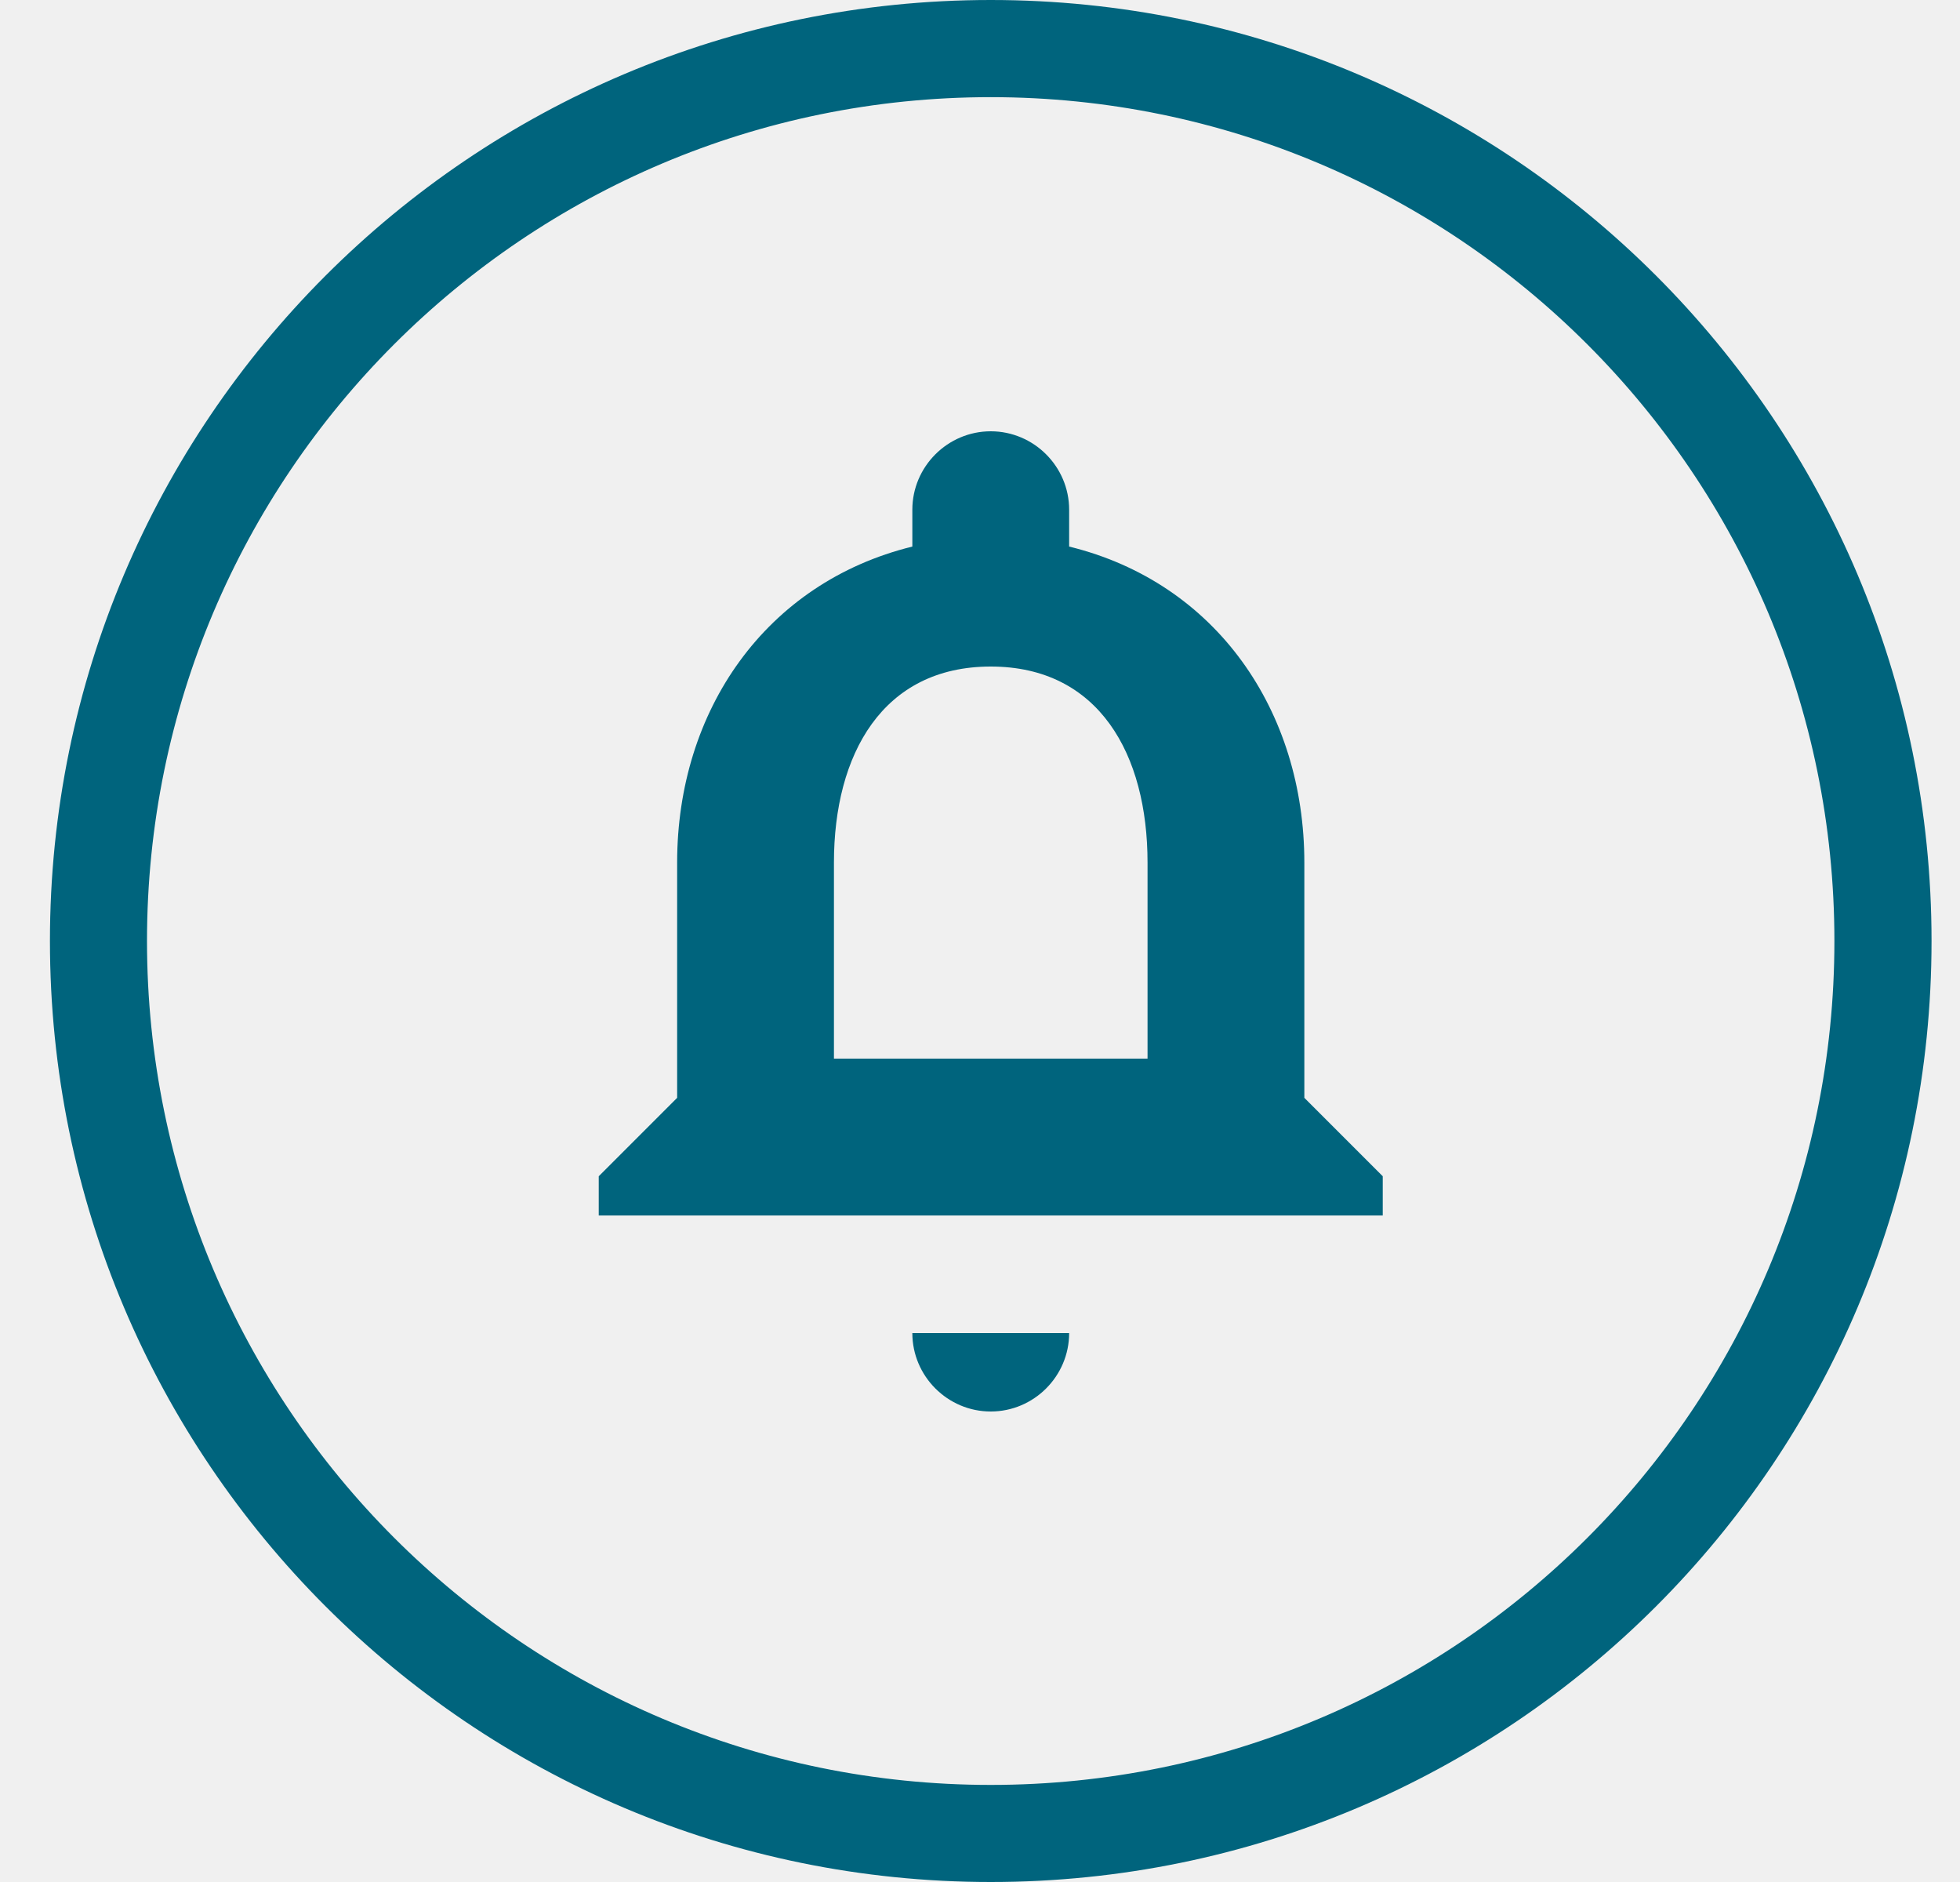
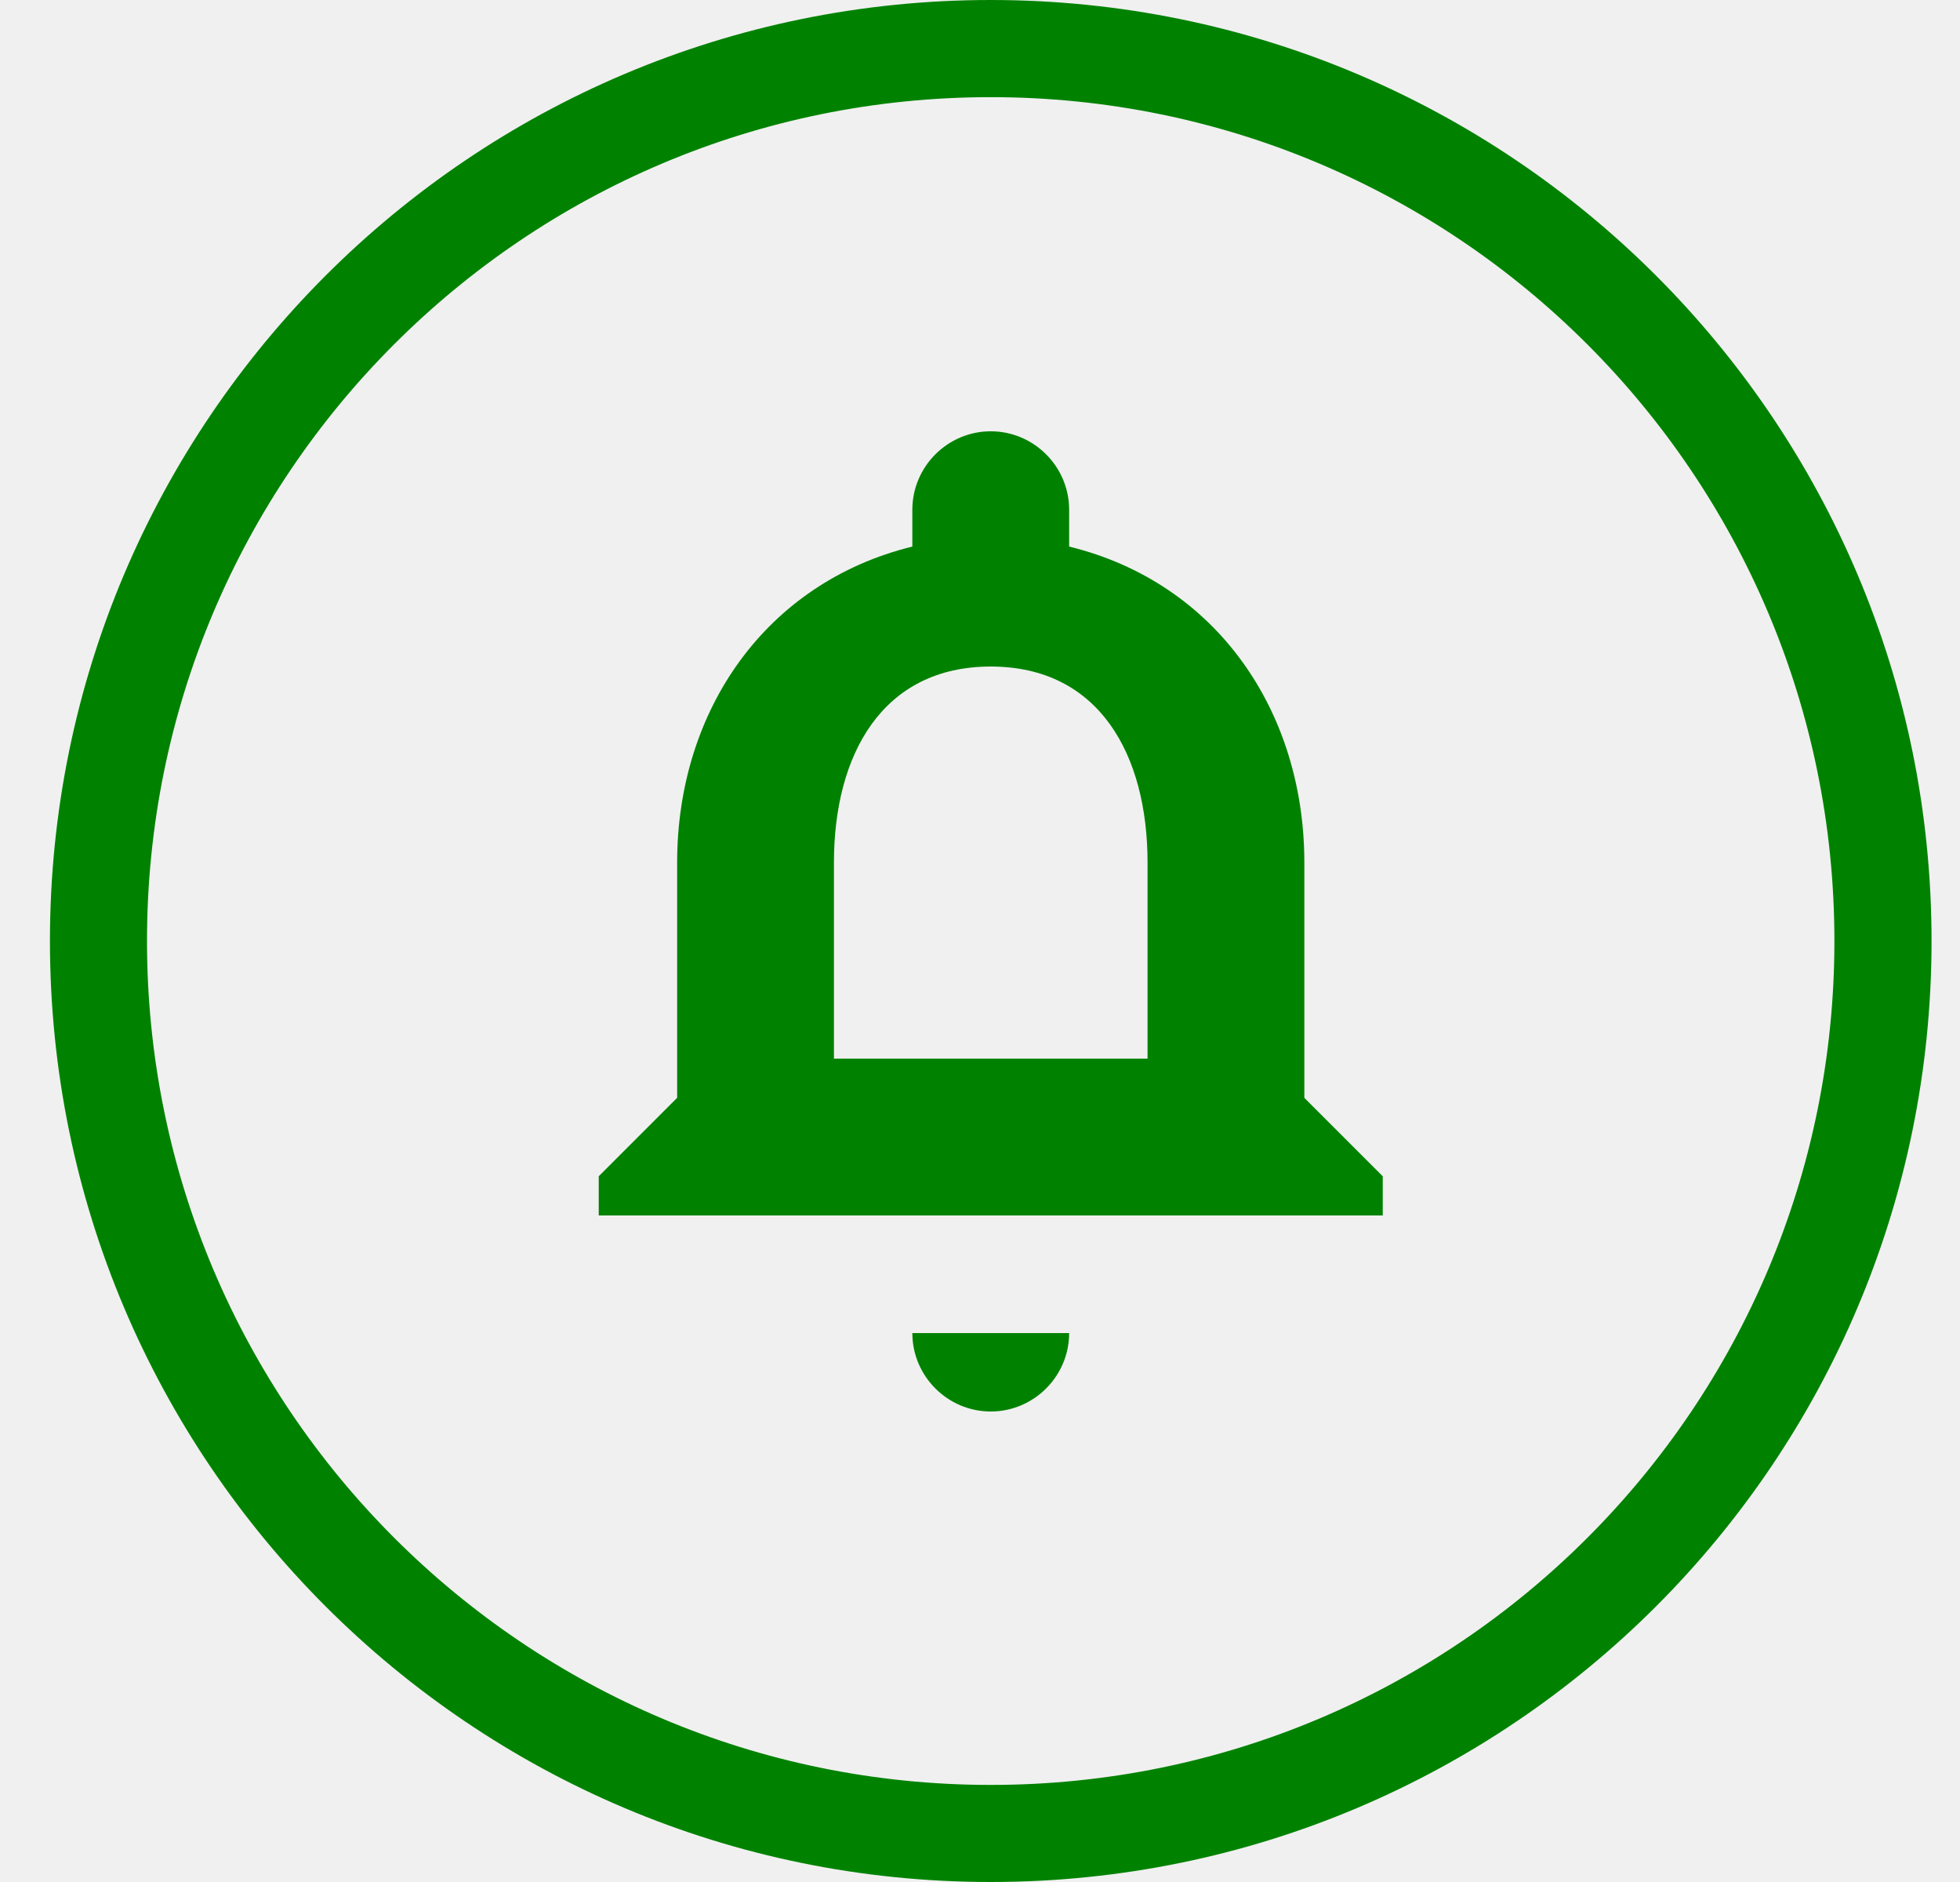
<svg xmlns="http://www.w3.org/2000/svg" width="25" height="24" viewBox="0 0 25 24" fill="none">
  <g clip-path="url(#clip0_bell_red)">
-     <path d="M12.637 18C13.187 18 13.637 17.55 13.637 17H11.637C11.637 17.55 12.087 18 12.637 18ZM16.637 14V11C16.637 9.07 15.517 7.43 13.637 6.97V6.5C13.637 5.95 13.187 5.5 12.637 5.5C12.087 5.5 11.637 5.95 11.637 6.5V6.97C9.767 7.43 8.637 9.06 8.637 11V14L7.637 15V15.5H17.637V15L16.637 14ZM14.637 13.5H10.637V11C10.637 9.62 11.257 8.5 12.637 8.5C14.017 8.5 14.637 9.62 14.637 11V13.5Z" fill="#00647D" />
-     <path fill-rule="evenodd" clip-rule="evenodd" d="M12.637 1.239C18.577 1.239 23.398 6.054 23.398 12C23.398 17.946 18.583 22.762 12.637 22.762C6.69 22.762 1.875 17.94 1.875 12C1.875 6.06 6.69 1.239 12.637 1.239ZM12.637 0C19.265 0 24.637 5.371 24.637 12C24.637 18.629 19.265 24 12.637 24C6.008 24 0.637 18.622 0.637 12C0.637 5.378 6.008 0 12.637 0Z" fill="#00647D" />
+     <path d="M12.637 18C13.187 18 13.637 17.55 13.637 17H11.637C11.637 17.55 12.087 18 12.637 18ZM16.637 14V11C16.637 9.07 15.517 7.43 13.637 6.97V6.5C13.637 5.95 13.187 5.5 12.637 5.5C12.087 5.5 11.637 5.95 11.637 6.5V6.97C9.767 7.43 8.637 9.06 8.637 11V14L7.637 15V15.5H17.637V15L16.637 14ZM14.637 13.5H10.637V11C10.637 9.62 11.257 8.5 12.637 8.5C14.017 8.5 14.637 9.62 14.637 11V13.5Z" fill="#008200" />
+     <path fill-rule="evenodd" clip-rule="evenodd" d="M12.637 1.239C18.577 1.239 23.398 6.054 23.398 12C23.398 17.946 18.583 22.762 12.637 22.762C6.69 22.762 1.875 17.94 1.875 12C1.875 6.06 6.69 1.239 12.637 1.239ZM12.637 0C19.265 0 24.637 5.371 24.637 12C24.637 18.629 19.265 24 12.637 24C6.008 24 0.637 18.622 0.637 12C0.637 5.378 6.008 0 12.637 0Z" fill="#008200" />
  </g>
  <defs>
    <clipPath id="clip0_bell_red">
      <rect width="24" height="24" fill="white" transform="translate(0.636719)" />
    </clipPath>
  </defs>
</svg>
